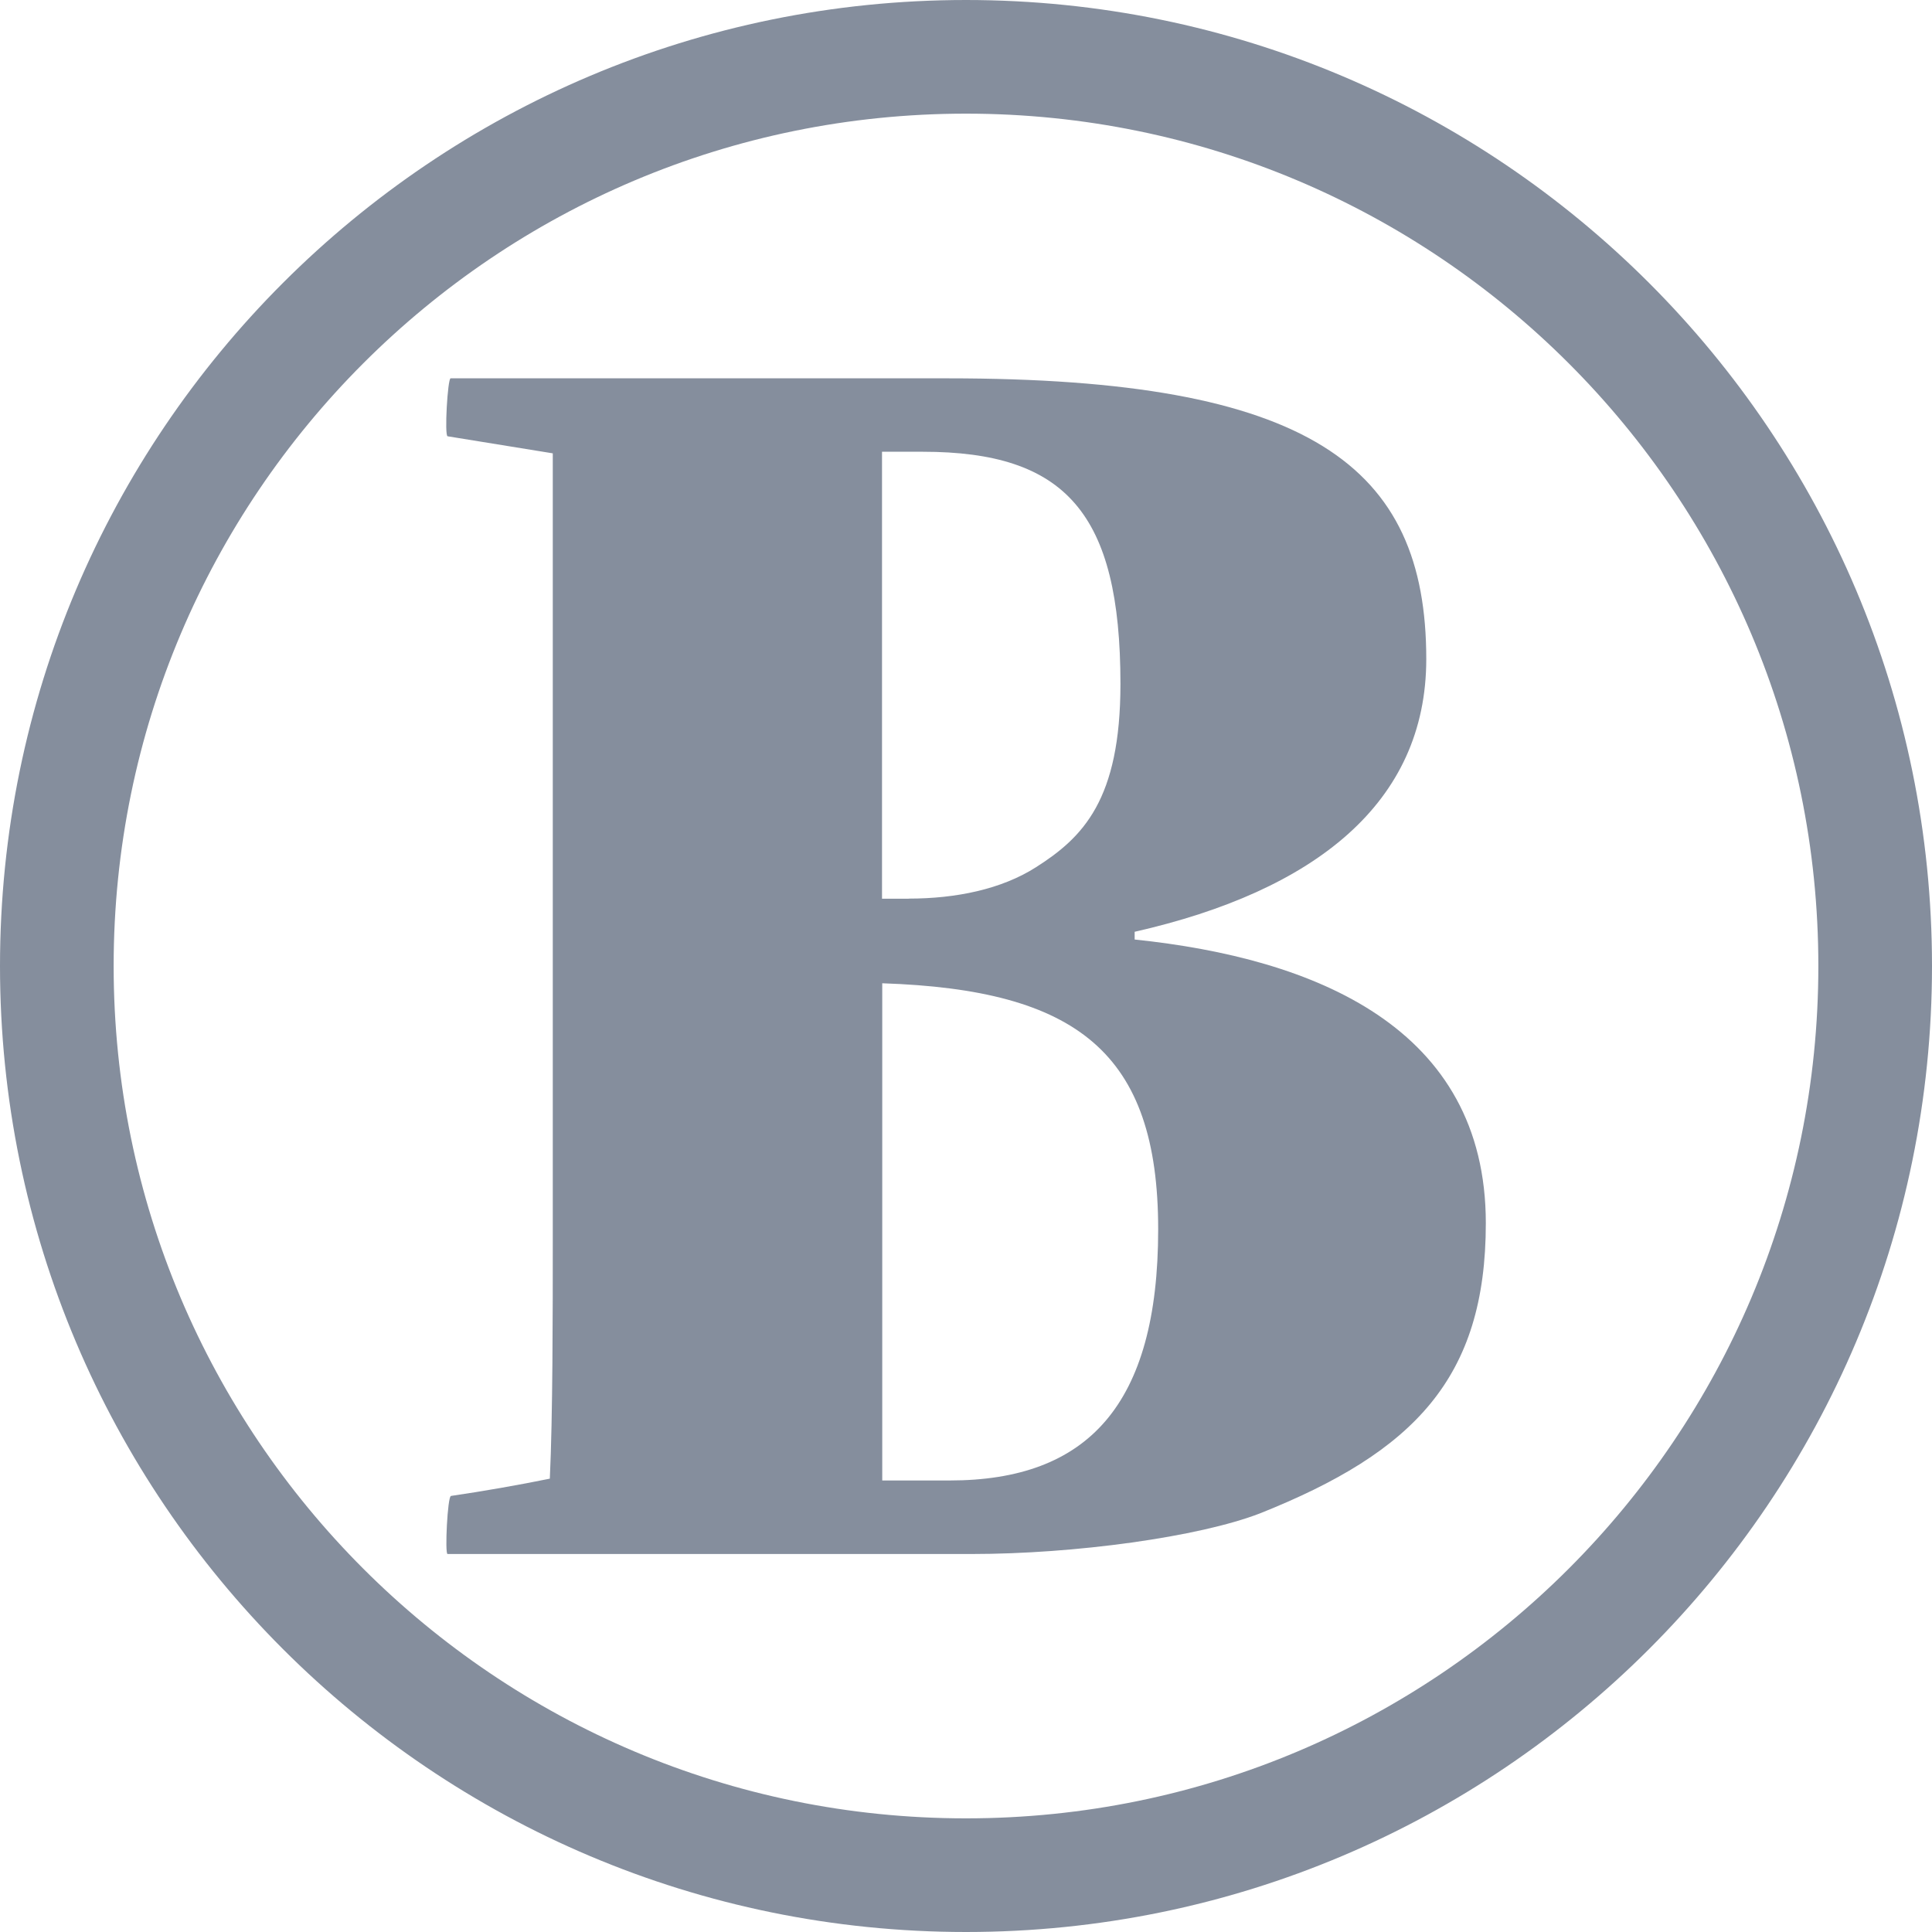
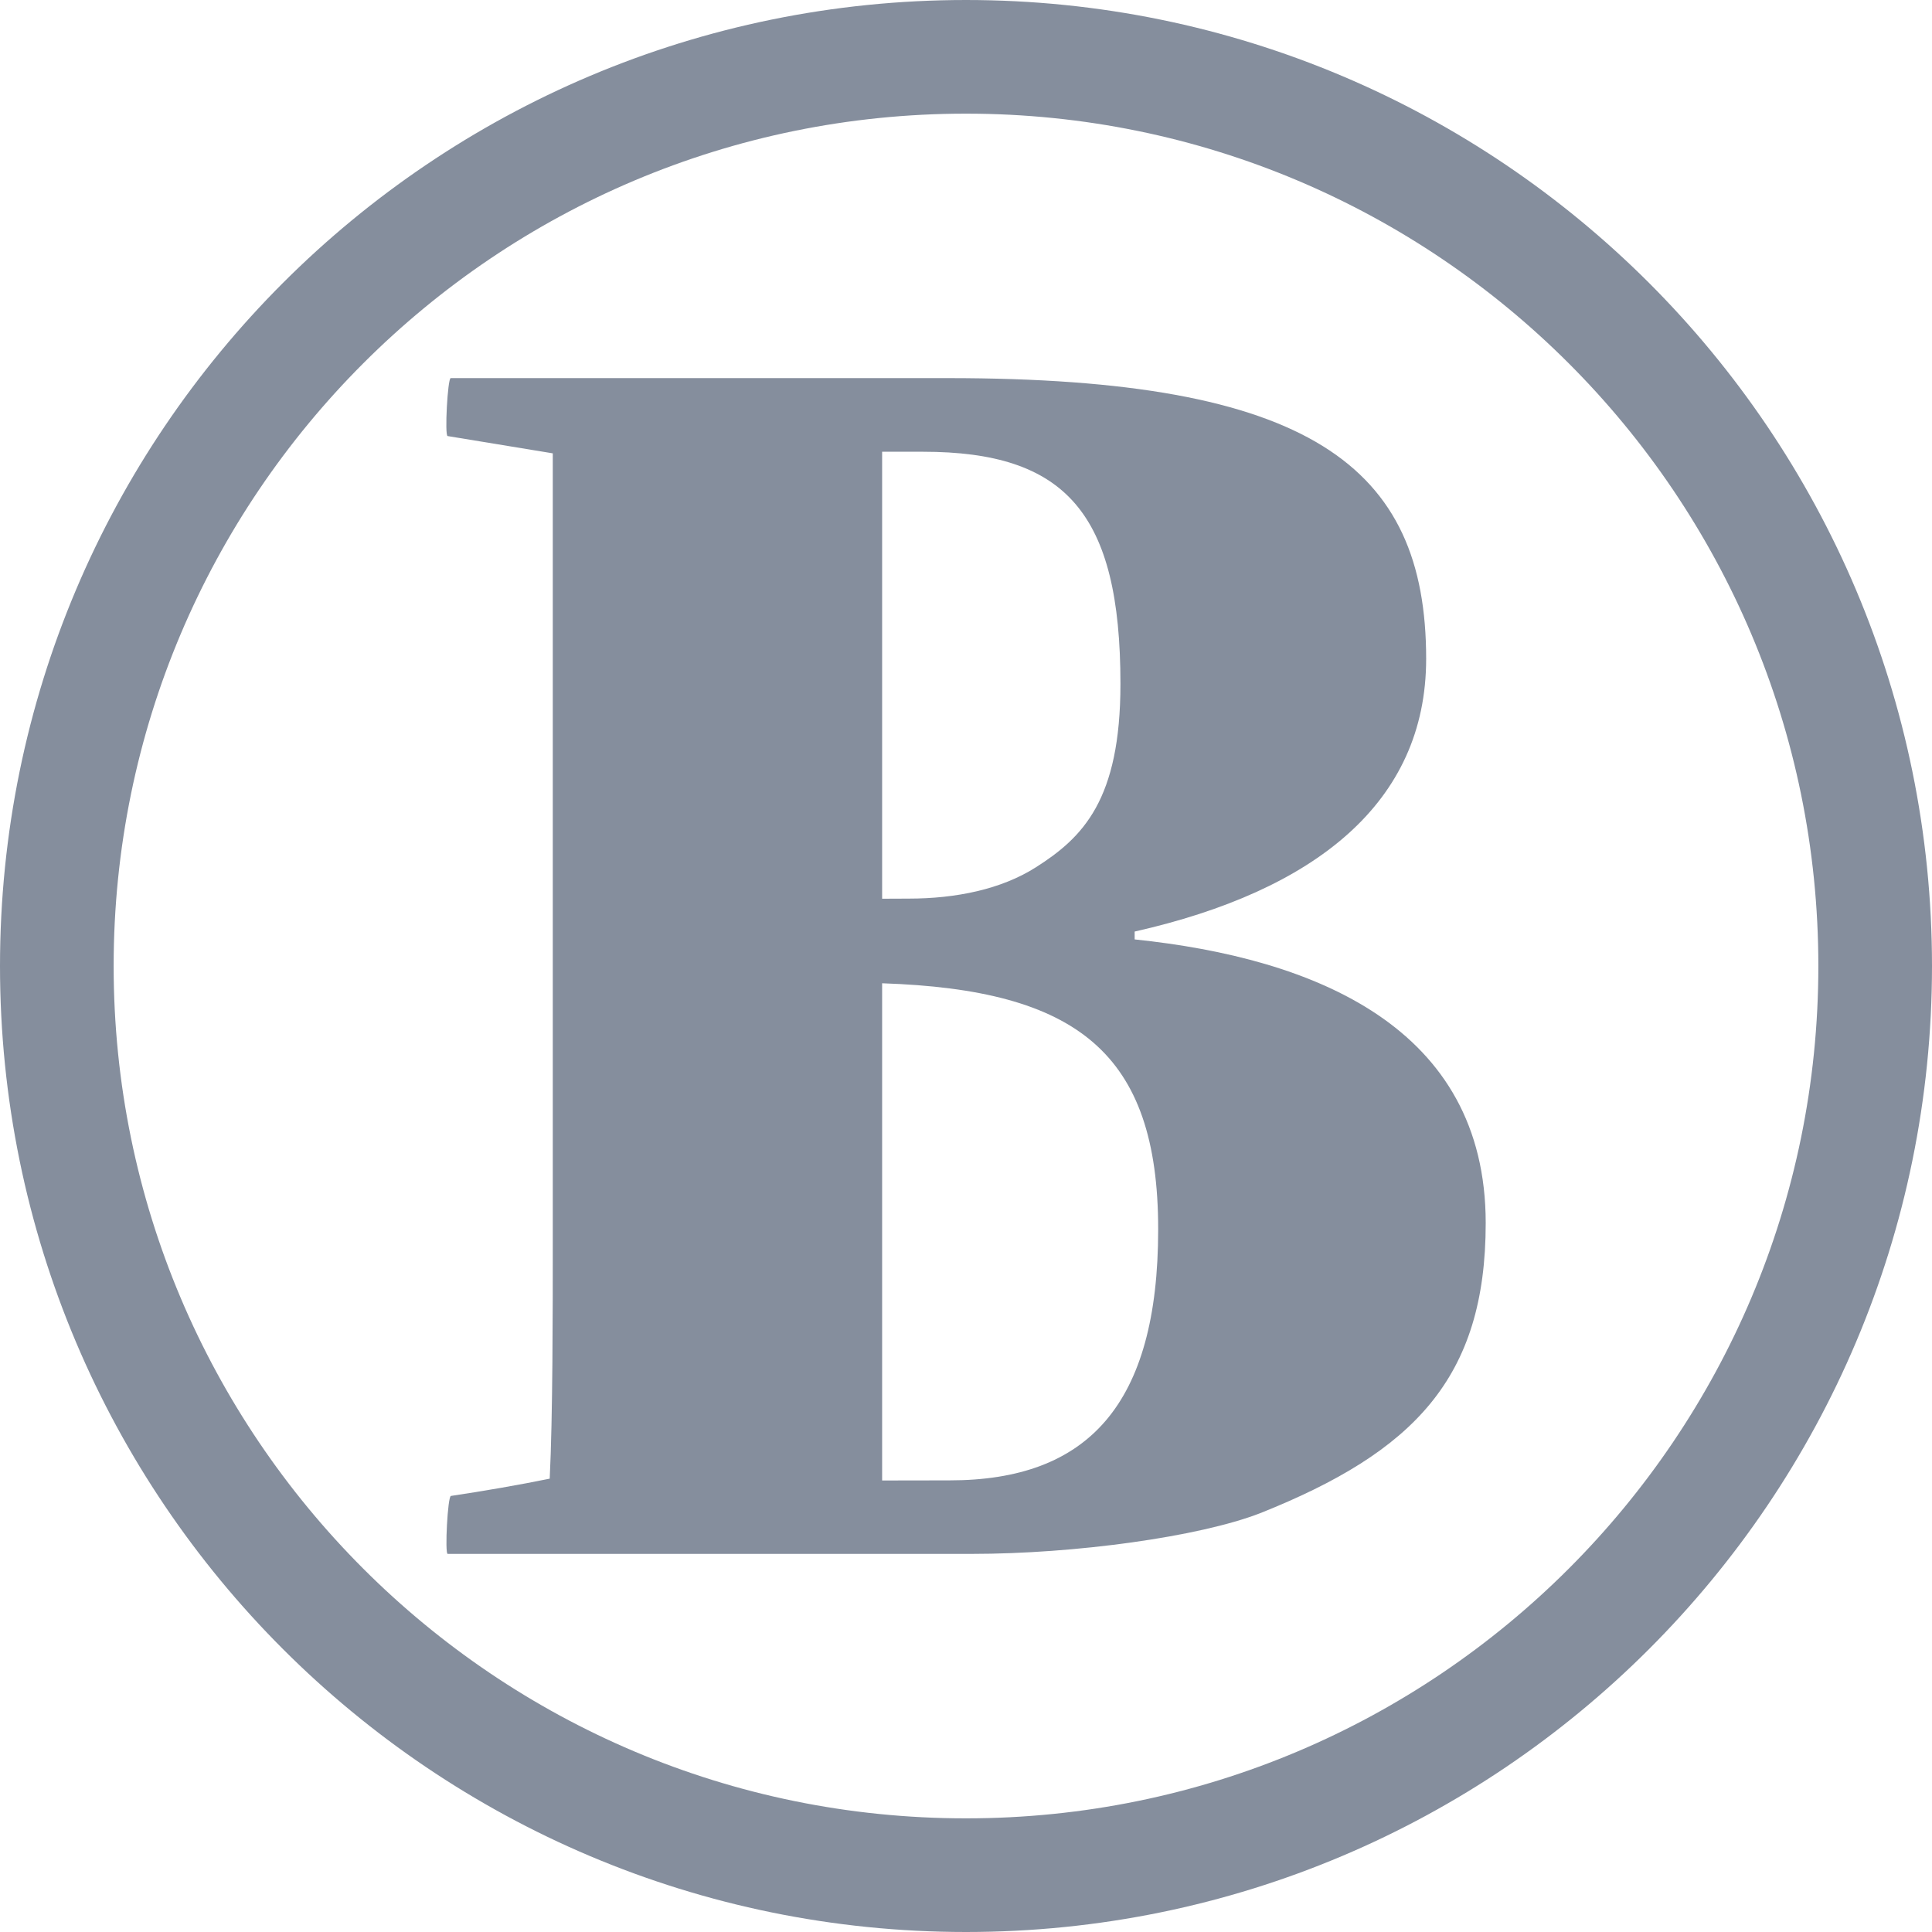
<svg xmlns="http://www.w3.org/2000/svg" version="1.1" id="Layer_1" x="0" y="0" width="17" height="17" viewBox="0 0 17 17" xml:space="preserve">
-   <path fill="#858E9D" d="M3.968 13.163c.276-.04.606-.098.87-.152.026-.536.026-1.488.026-2.082v-6.94l-.925-.15c-.03 0 0-.51.026-.51H8.34c3.187 0 4.21.77 4.21 2.47 0 1.267-.98 2.04-2.566 2.4v.068c1.585.165 3.09.772 3.09 2.496 0 1.366-.635 2.014-1.986 2.553-.537.208-1.63.358-2.54.358h-4.61c-.025 0 0-.51.03-.51zm4.028-5.256c.415 0 .815-.082 1.118-.275.415-.263.745-.594.745-1.614 0-1.504-.483-2.043-1.74-2.043h-.358v3.933h.234zm.36 5.12c1.214 0 1.835-.663 1.835-2.21 0-1.557-.716-2.108-2.428-2.165v4.375h.594z" />
+   <path fill="#858E9D" d="M3.968 13.163c.276-.041.606-.098.869-.152.027-.537.027-1.489.027-2.083V3.989l-.925-.152c-.028 0 0-.51.027-.51H8.34c3.187 0 4.209.772 4.209 2.47 0 1.268-.98 2.042-2.565 2.4v.069c1.585.165 3.089.772 3.089 2.496 0 1.366-.634 2.014-1.985 2.553-.537.208-1.63.358-2.54.358H3.939c-.026 0 0-.51.029-.51zm4.028-5.256c.415 0 .815-.082 1.118-.275.415-.263.745-.594.745-1.614 0-1.504-.482-2.043-1.738-2.043h-.359v3.933l.234-.001zm.36 5.119c1.214 0 1.835-.662 1.835-2.209 0-1.557-.717-2.108-2.429-2.165v4.375l.594-.001z" />
  <circle fill="none" stroke="#858E9D" stroke-miterlimit="10" cx="8.5" cy="8.5" r="8" />
</svg>
